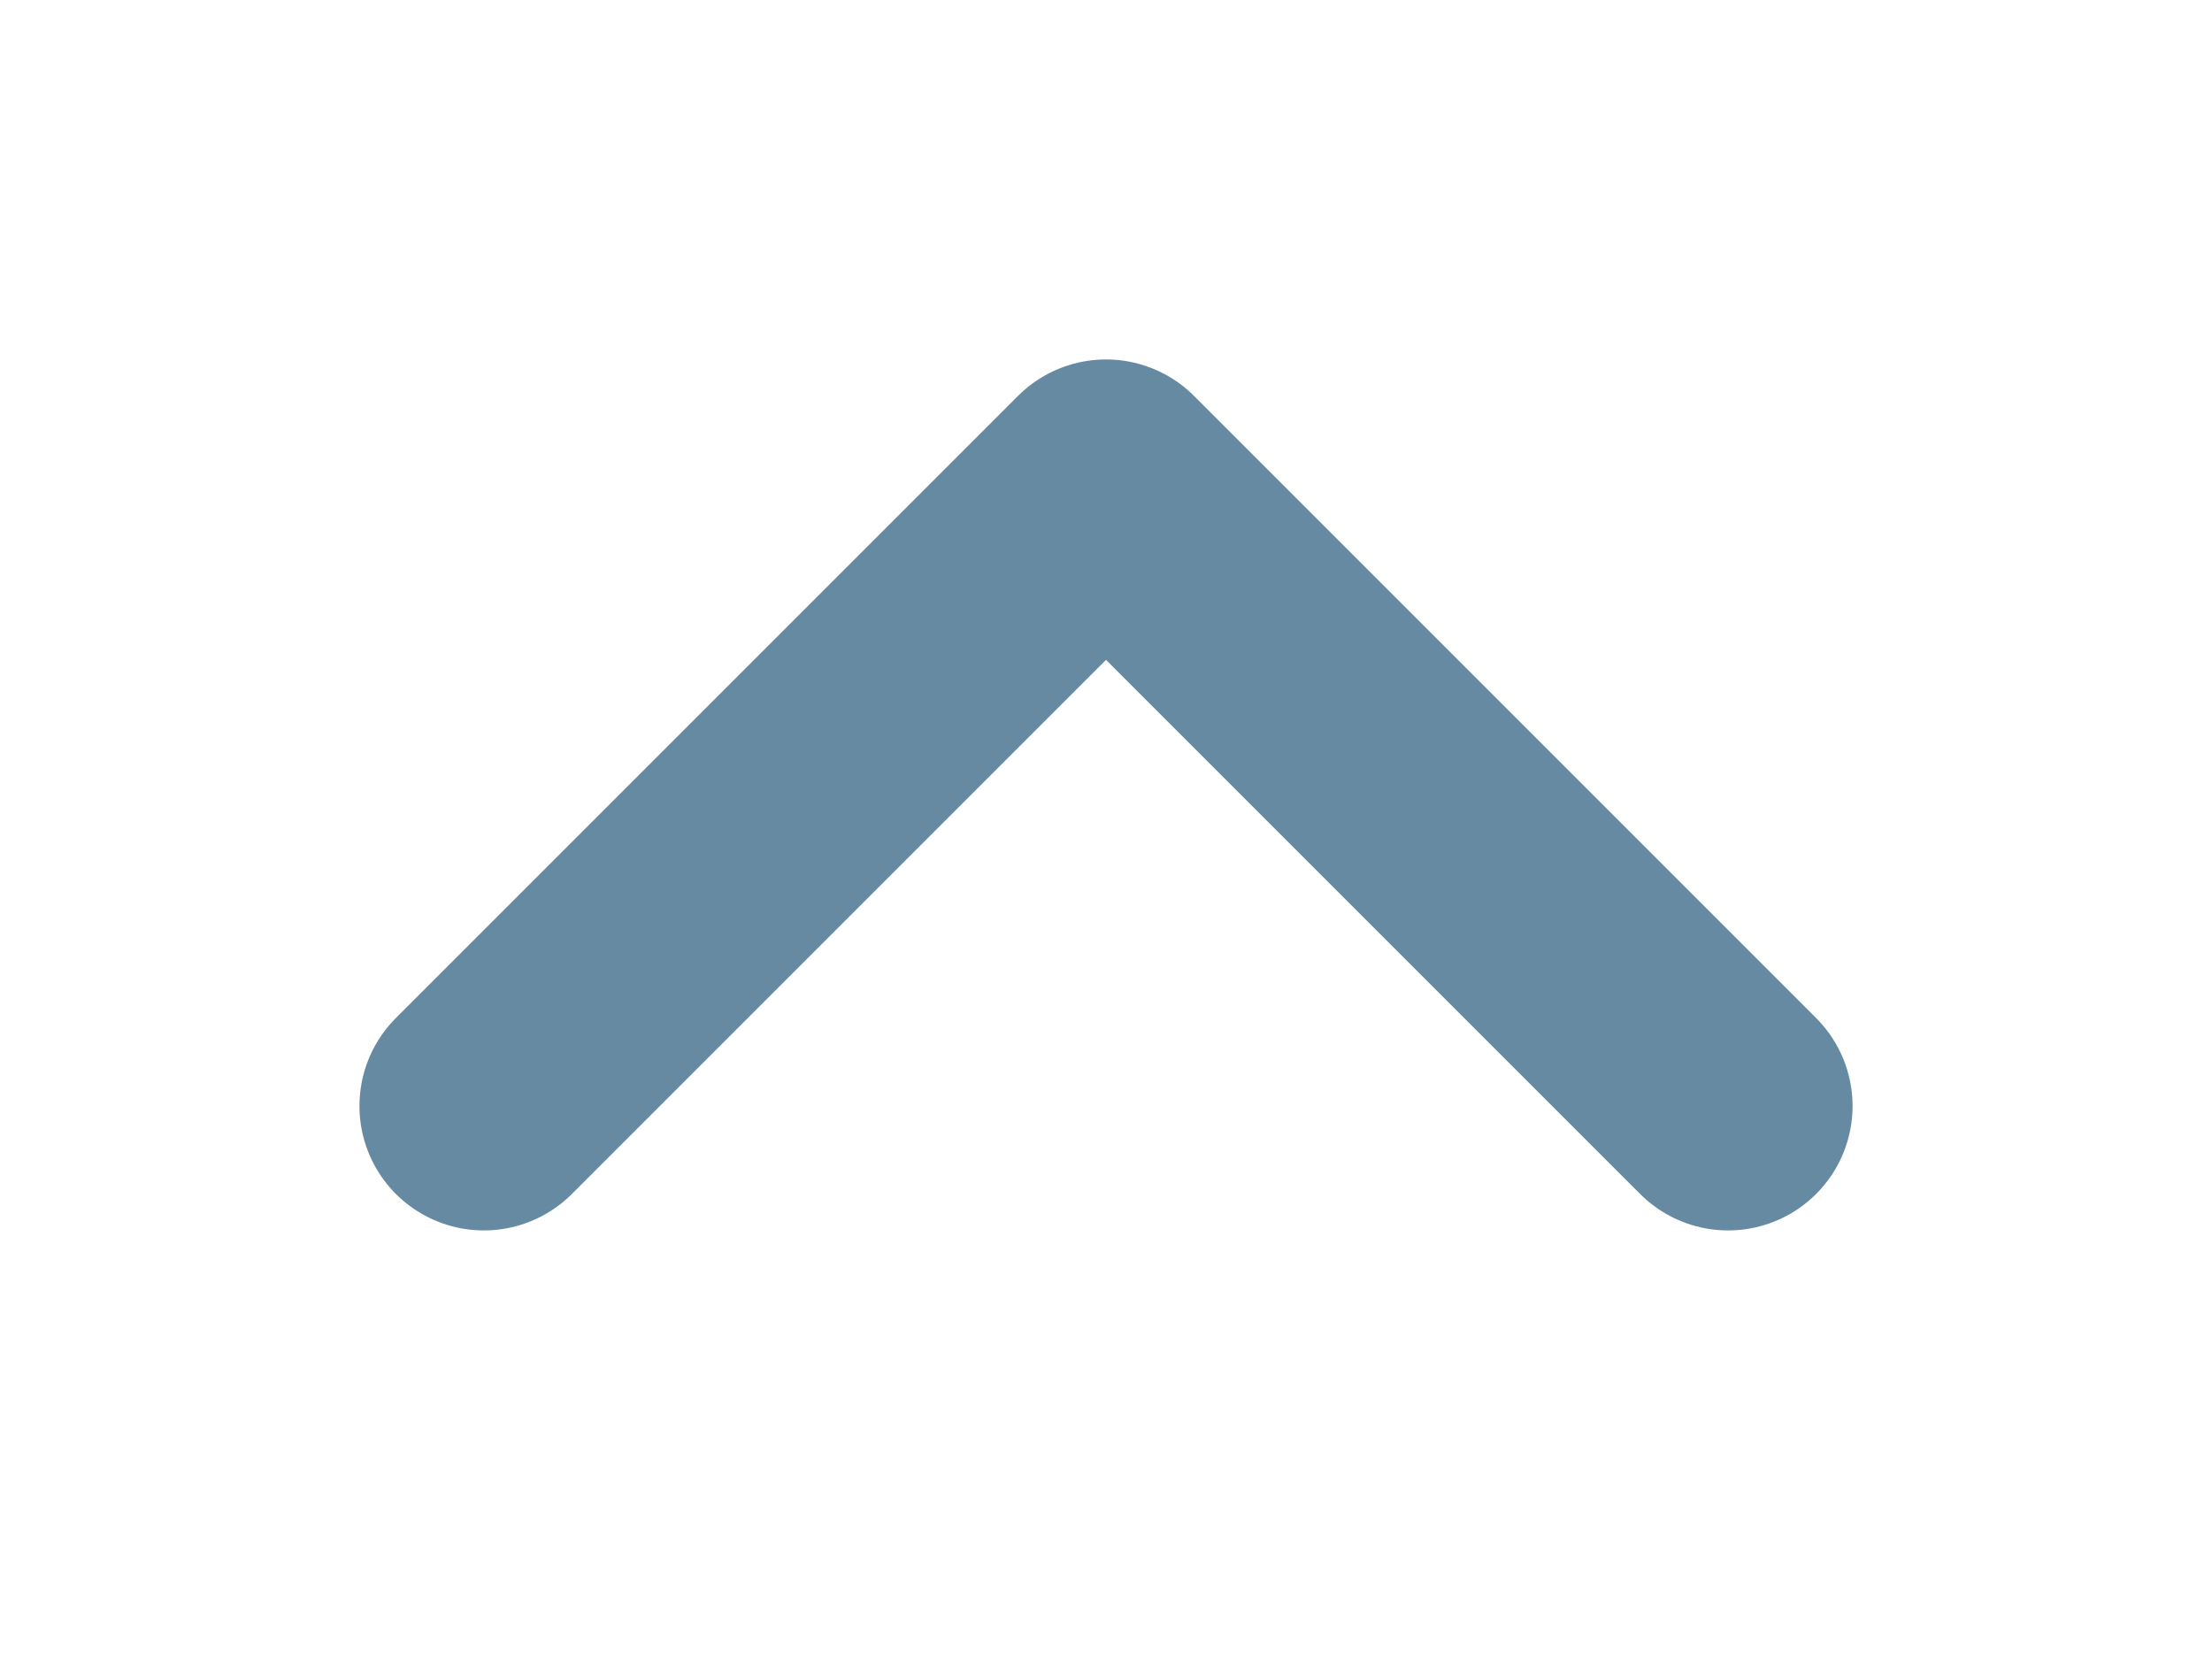
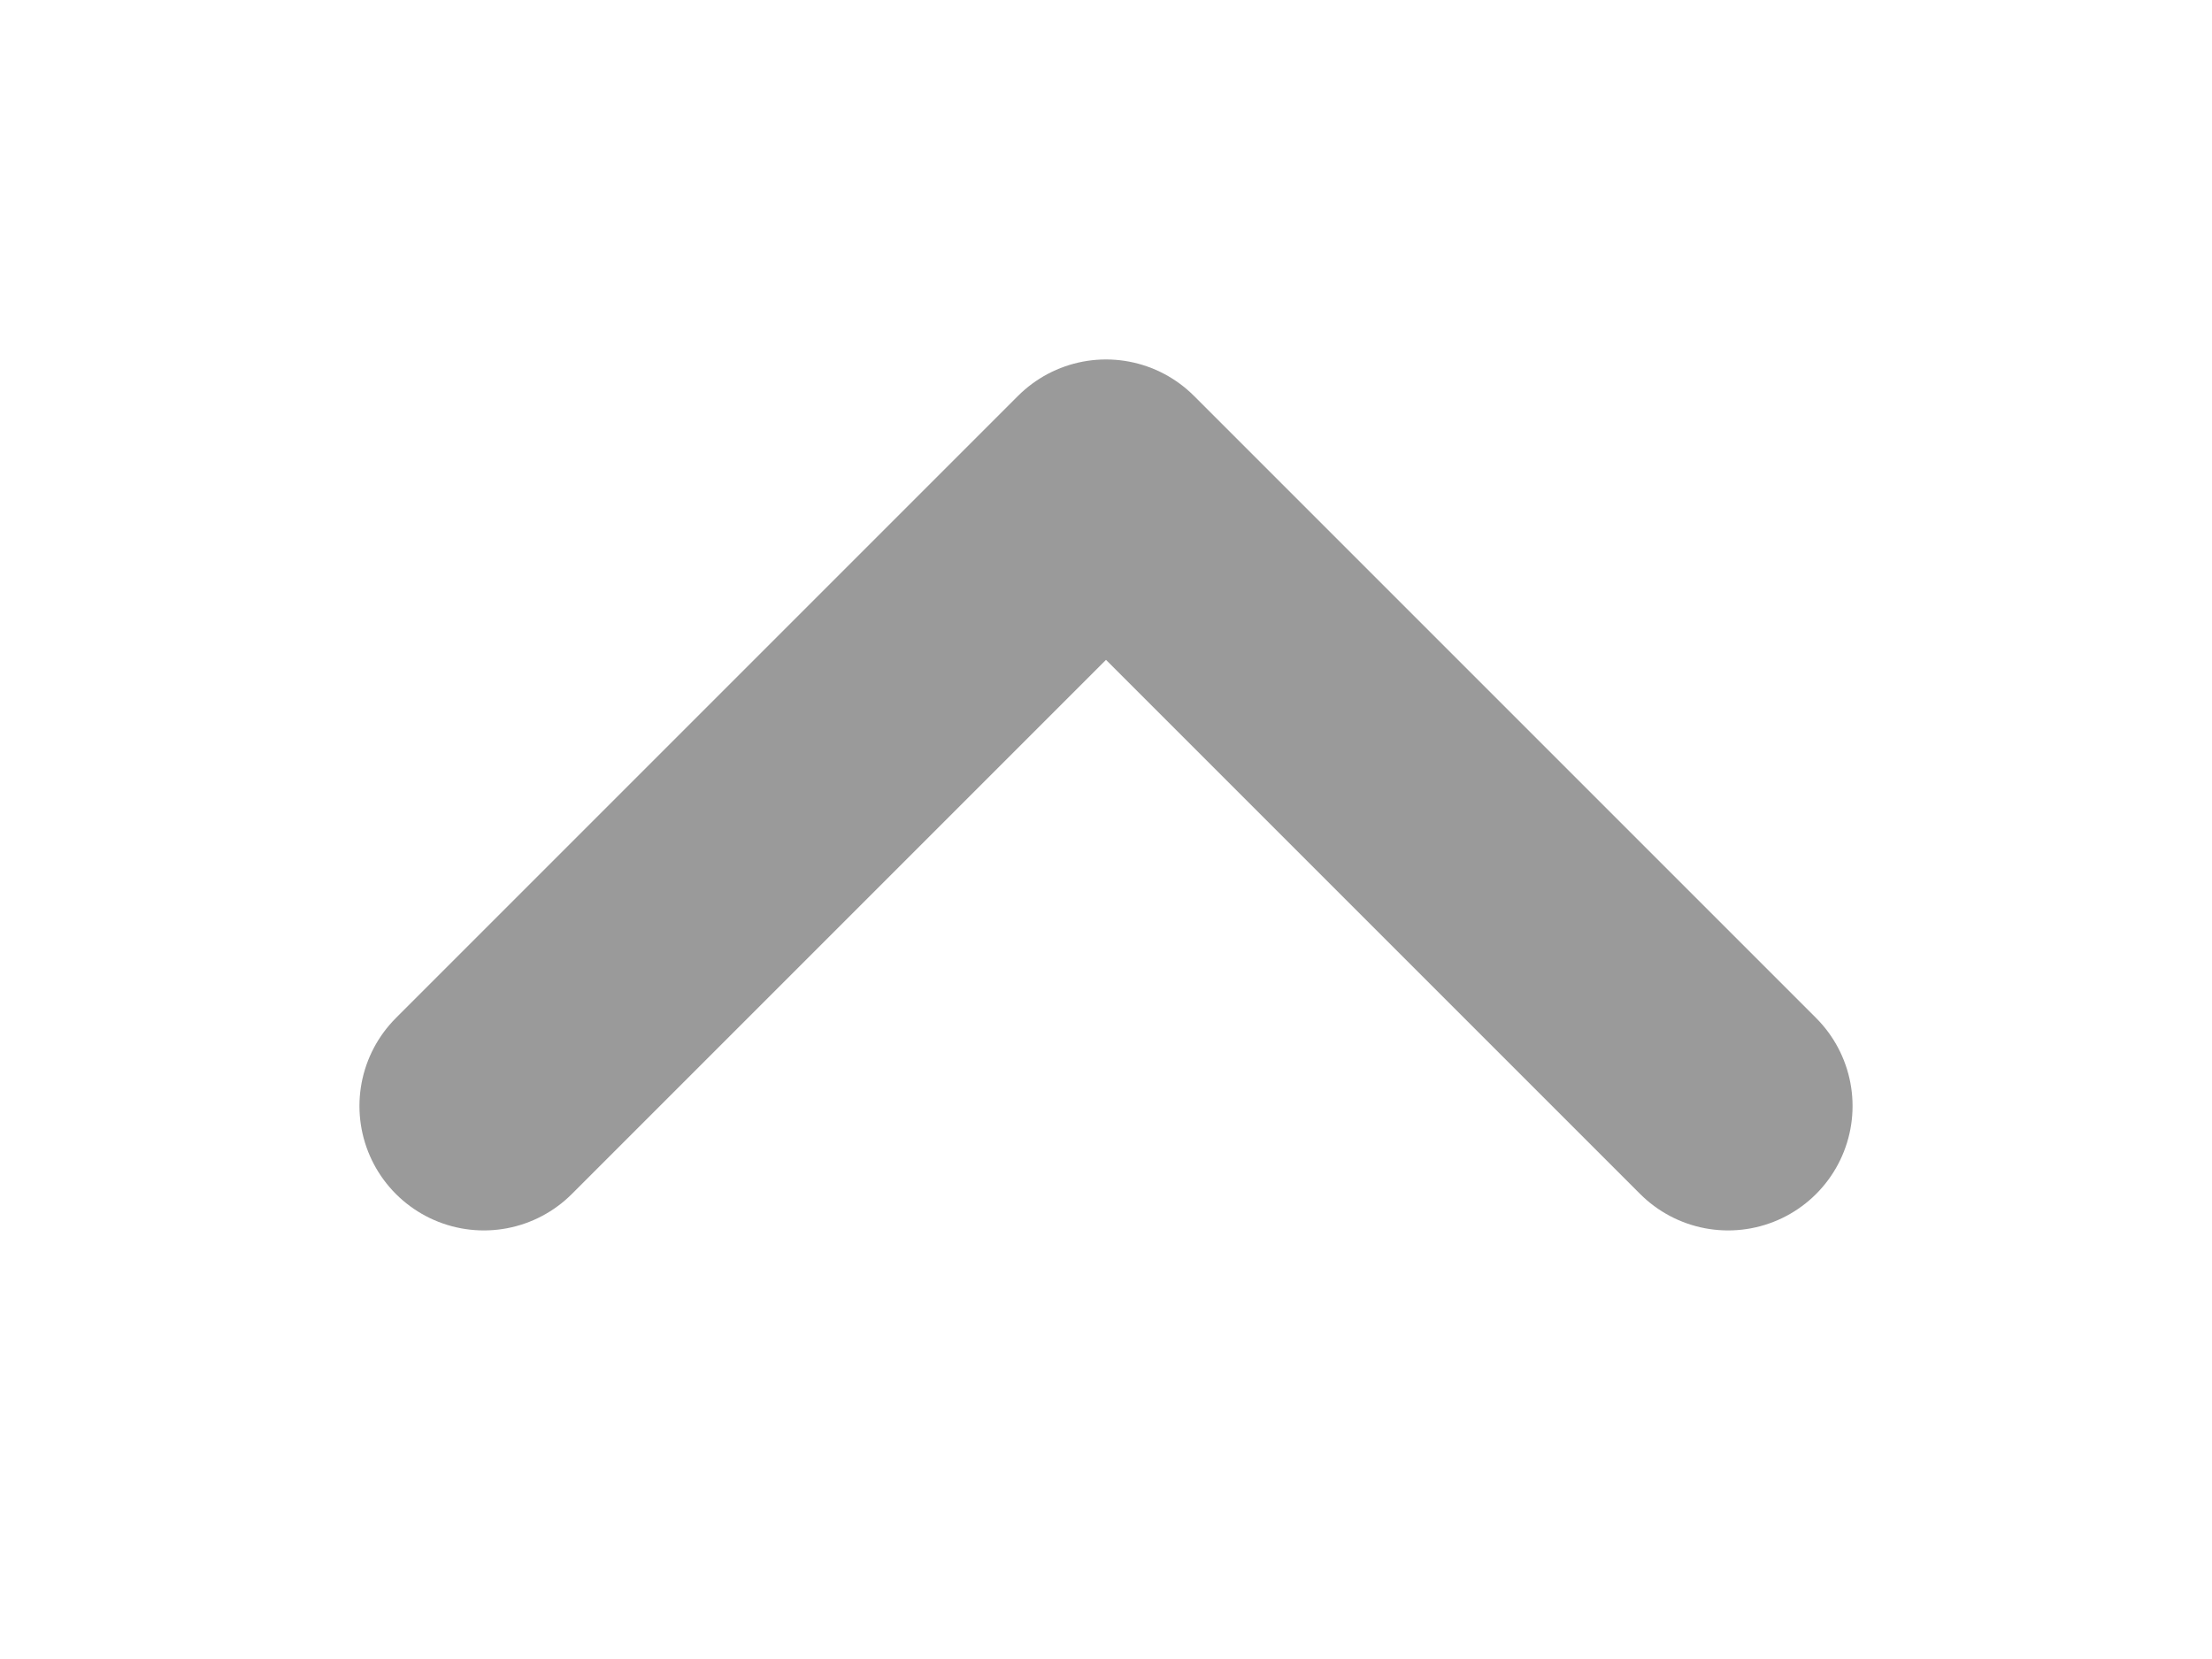
<svg xmlns="http://www.w3.org/2000/svg" width="16" height="12" viewBox="0 0 16 12">
-   <path d="M3.5 8 8 3.5 12.5 8" fill="none" stroke="#668AA2" stroke-width="1.8" stroke-linecap="round" stroke-linejoin="round" />
+   <path d="M3.5 8 8 3.5 12.5 8" fill="none" stroke="#9A9A9A" stroke-width="1.8" stroke-linecap="round" stroke-linejoin="round" />
</svg>
